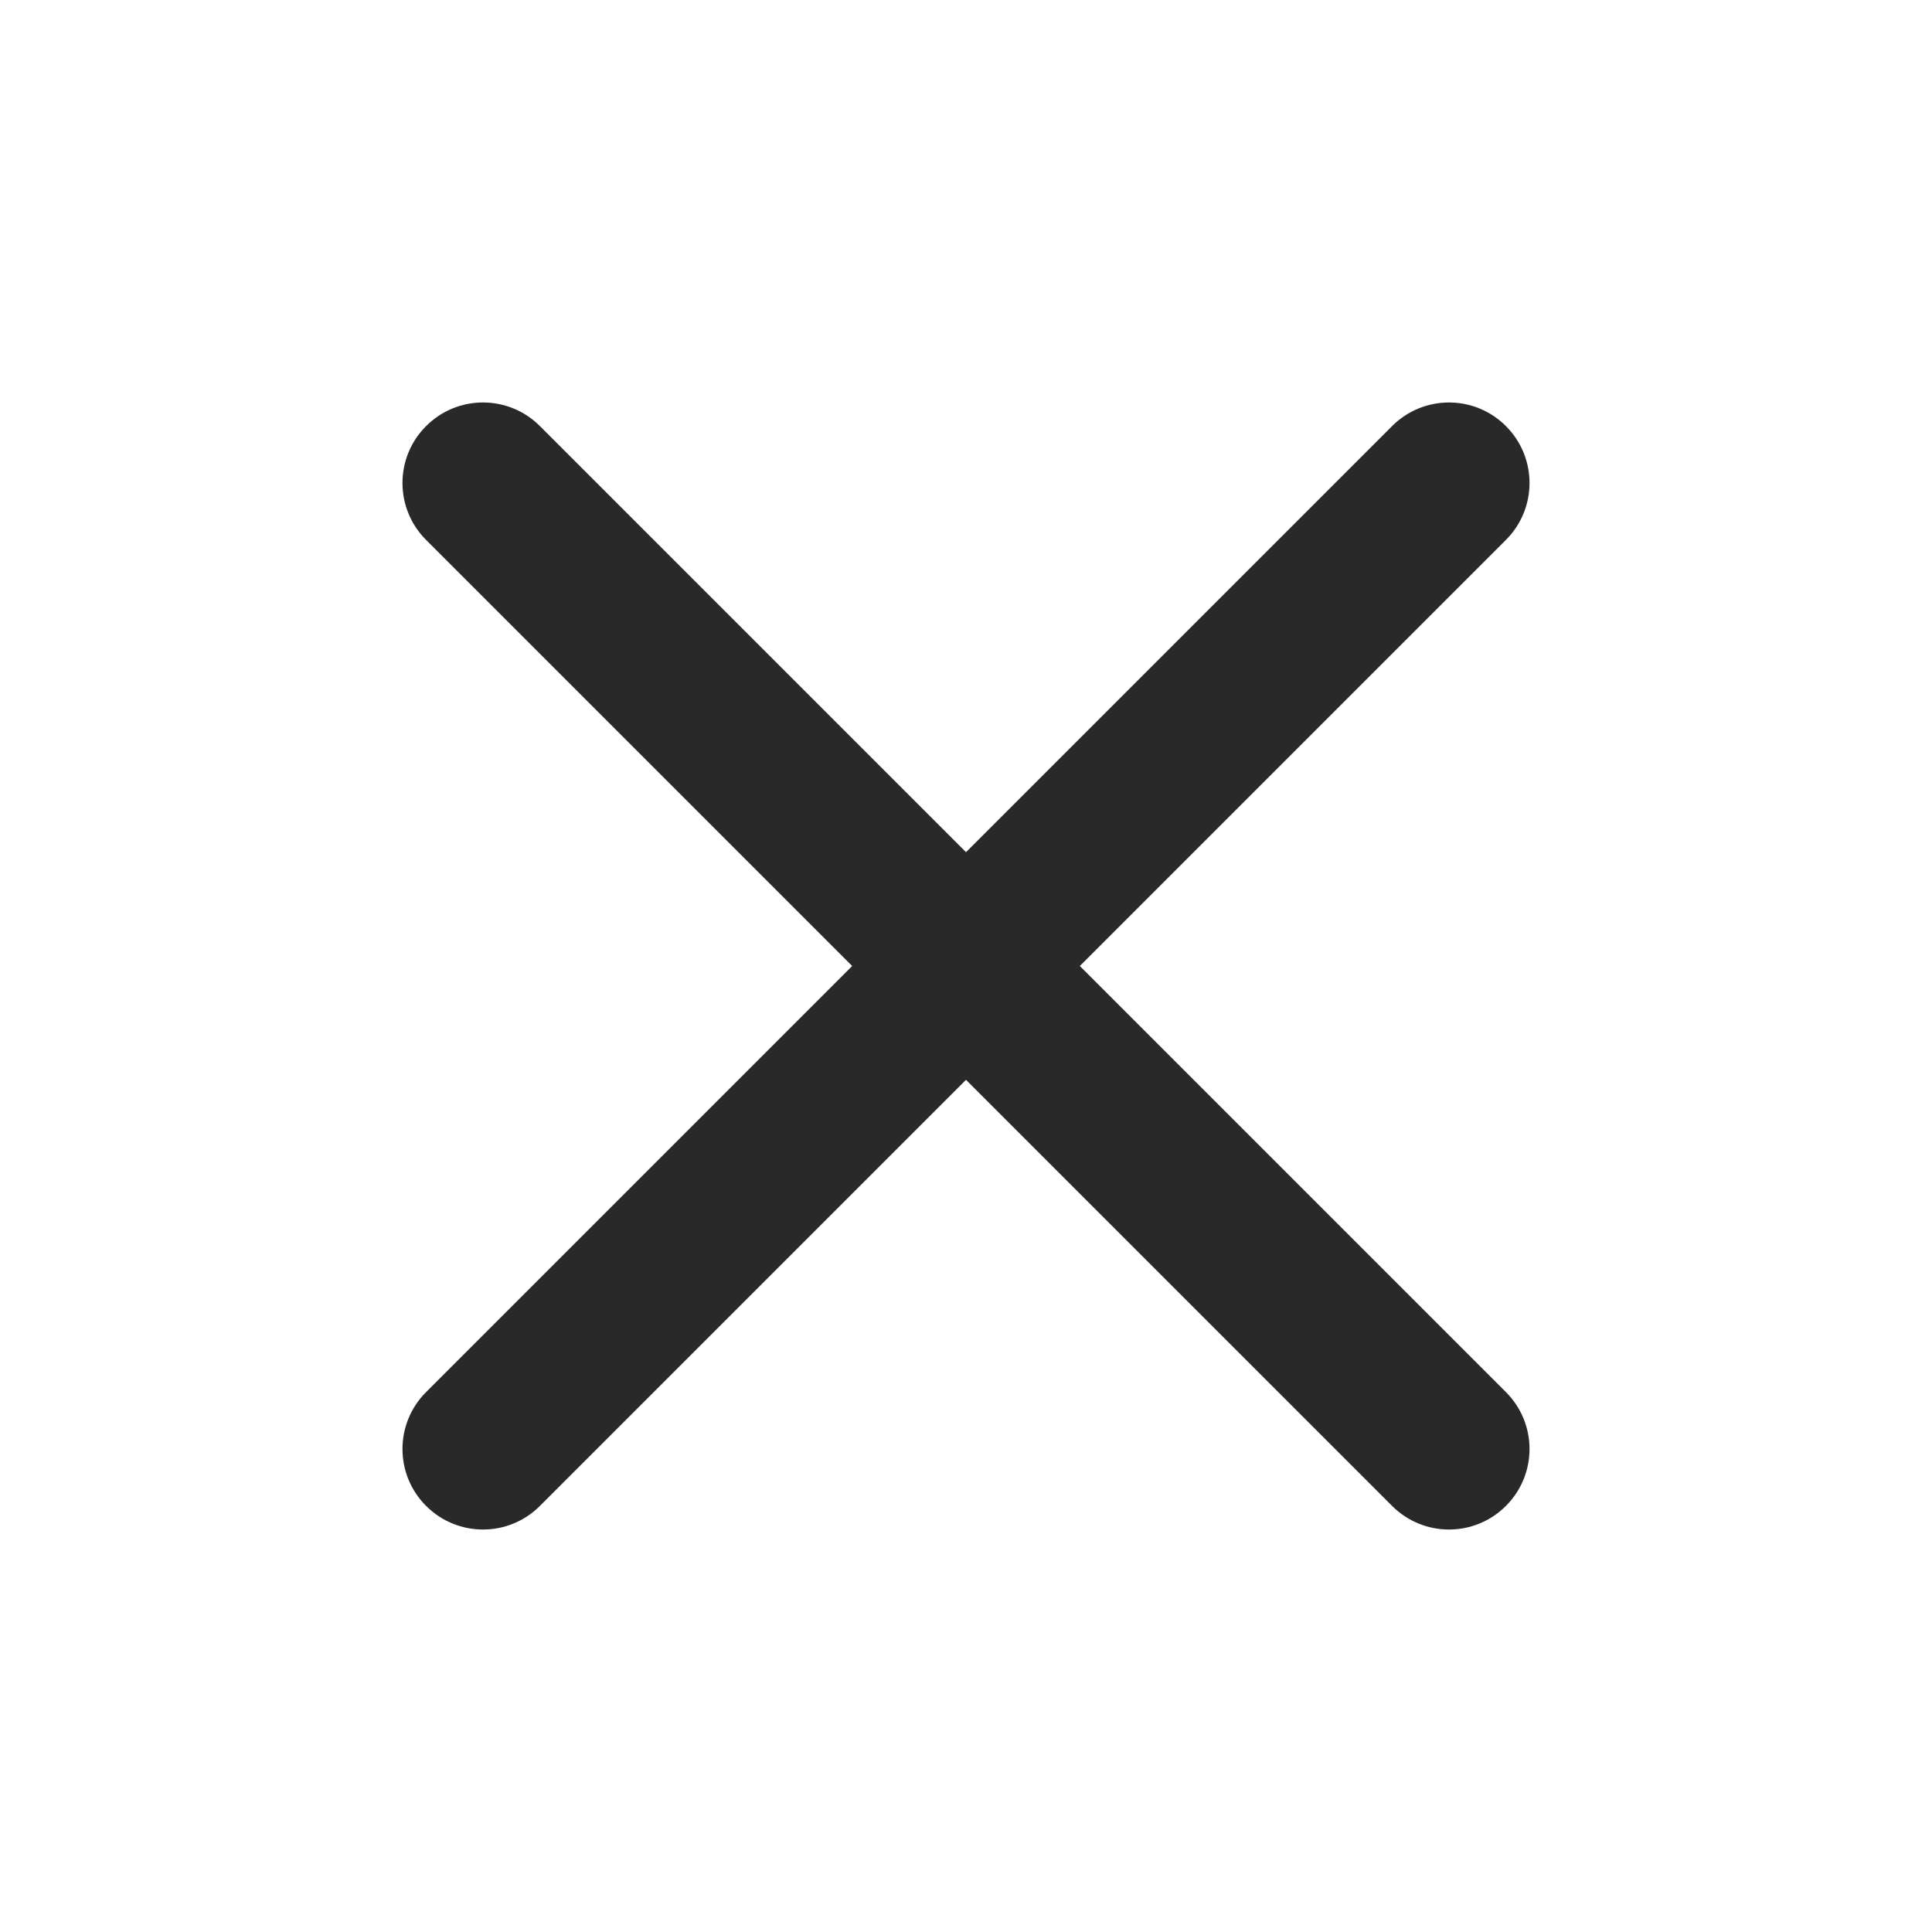
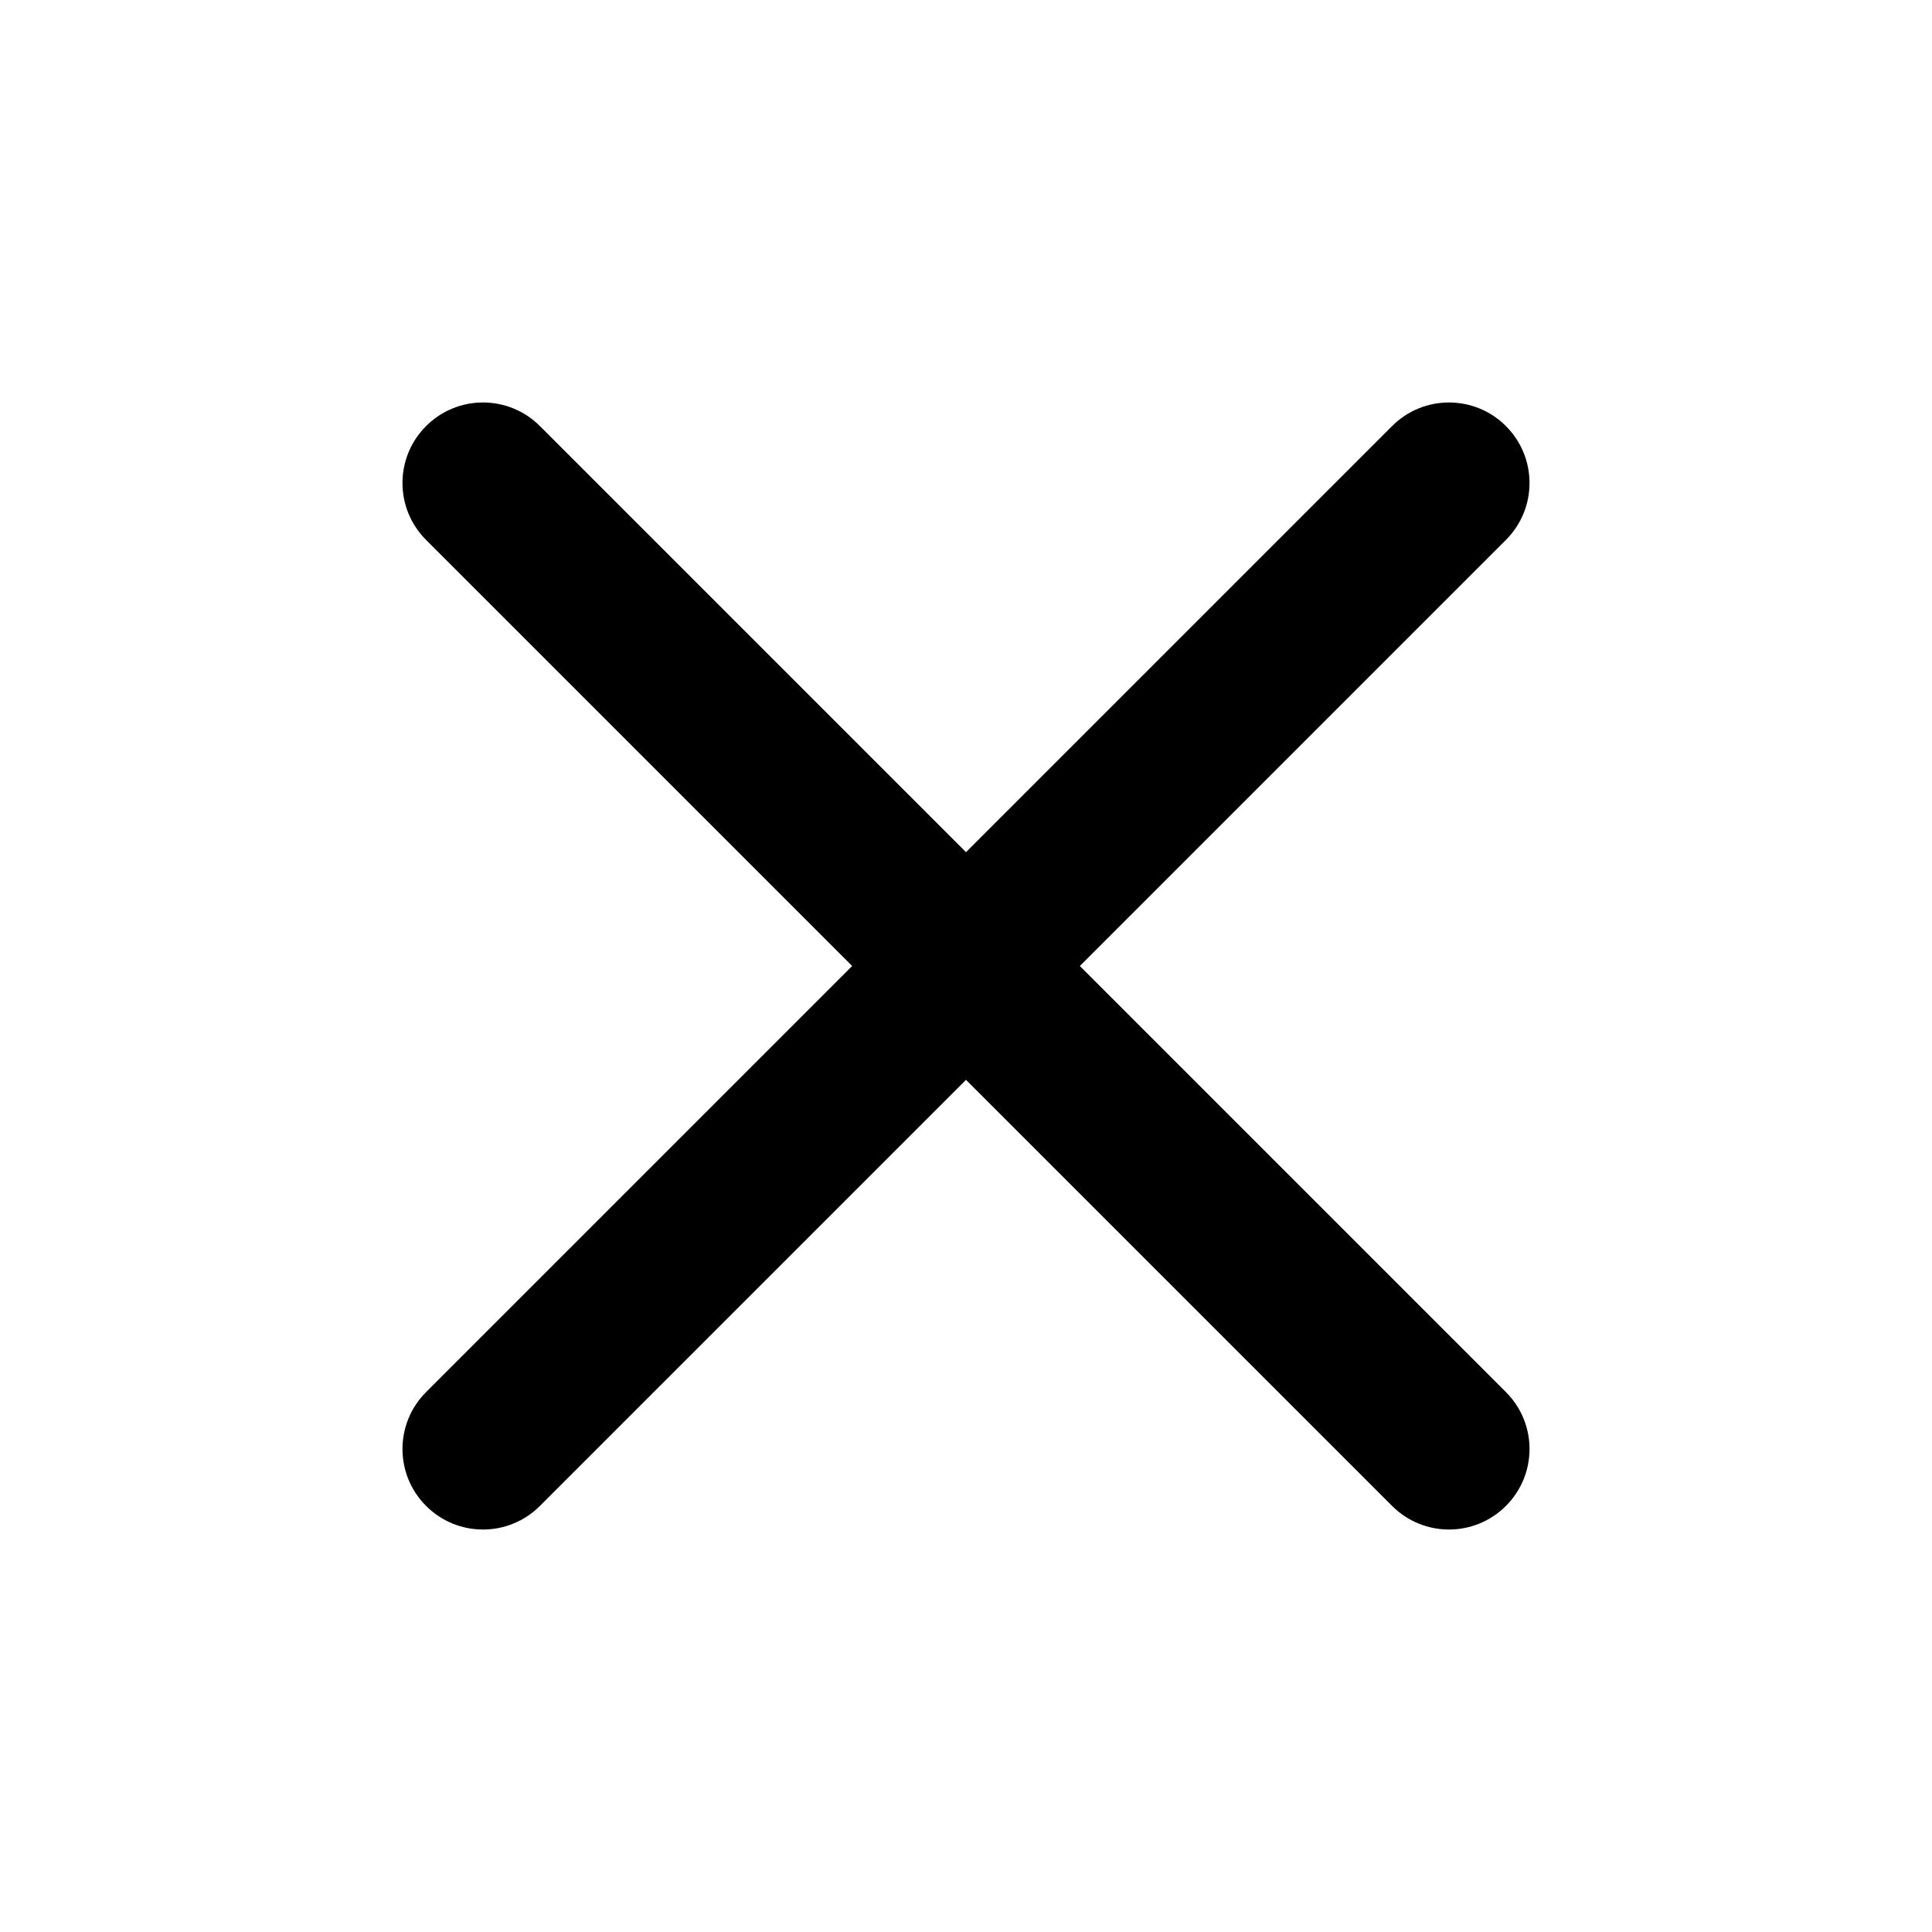
<svg xmlns="http://www.w3.org/2000/svg" width="24" height="24" viewBox="0 0 24 24" fill="none">
-   <path d="M5.293 5.293C5.683 4.902 6.317 4.902 6.707 5.293L12 10.586L17.293 5.293C17.683 4.902 18.317 4.902 18.707 5.293C19.098 5.683 19.098 6.317 18.707 6.707L13.414 12L18.707 17.293C19.098 17.683 19.098 18.317 18.707 18.707C18.317 19.098 17.683 19.098 17.293 18.707L12 13.414L6.707 18.707C6.317 19.098 5.683 19.098 5.293 18.707C4.902 18.317 4.902 17.683 5.293 17.293L10.586 12L5.293 6.707C4.902 6.317 4.902 5.683 5.293 5.293Z" fill="#292929" />
+   <path d="M5.293 5.293C5.683 4.902 6.317 4.902 6.707 5.293L12 10.586L17.293 5.293C17.683 4.902 18.317 4.902 18.707 5.293C19.098 5.683 19.098 6.317 18.707 6.707L13.414 12L18.707 17.293C19.098 17.683 19.098 18.317 18.707 18.707C18.317 19.098 17.683 19.098 17.293 18.707L12 13.414L6.707 18.707C6.317 19.098 5.683 19.098 5.293 18.707C4.902 18.317 4.902 17.683 5.293 17.293L10.586 12L5.293 6.707C4.902 6.317 4.902 5.683 5.293 5.293Z" fill="currentColor" />
</svg>
